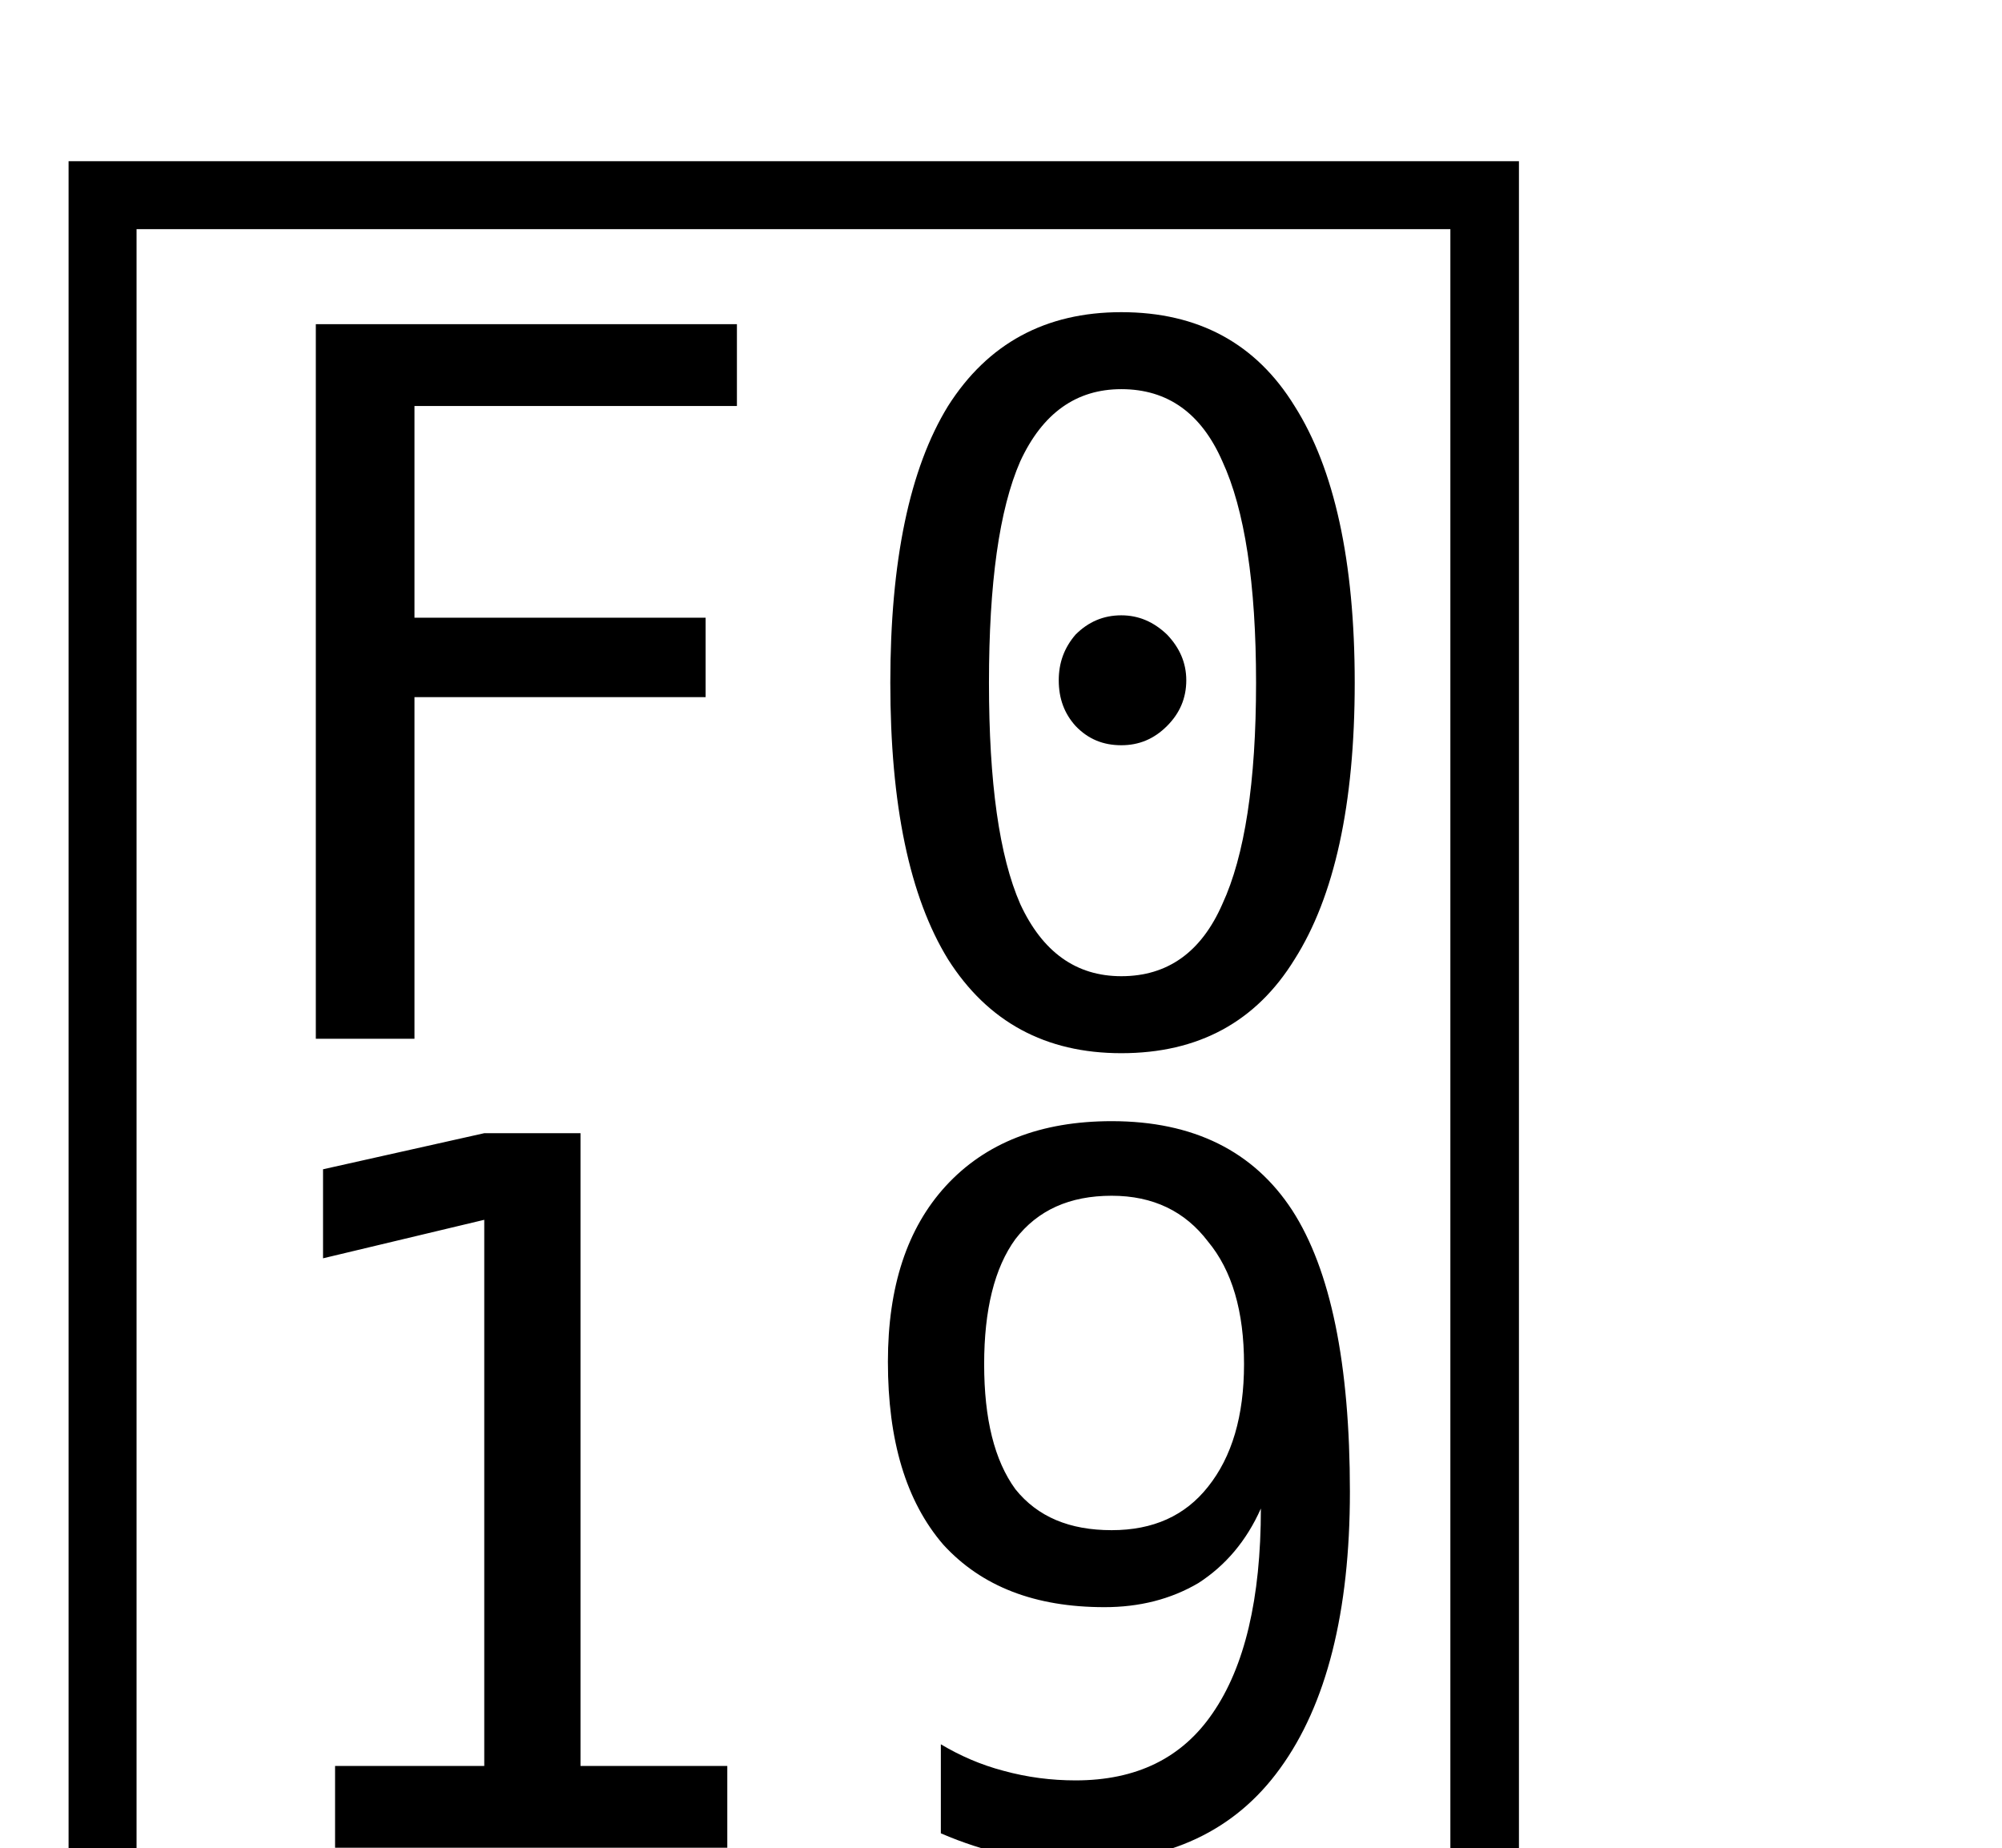
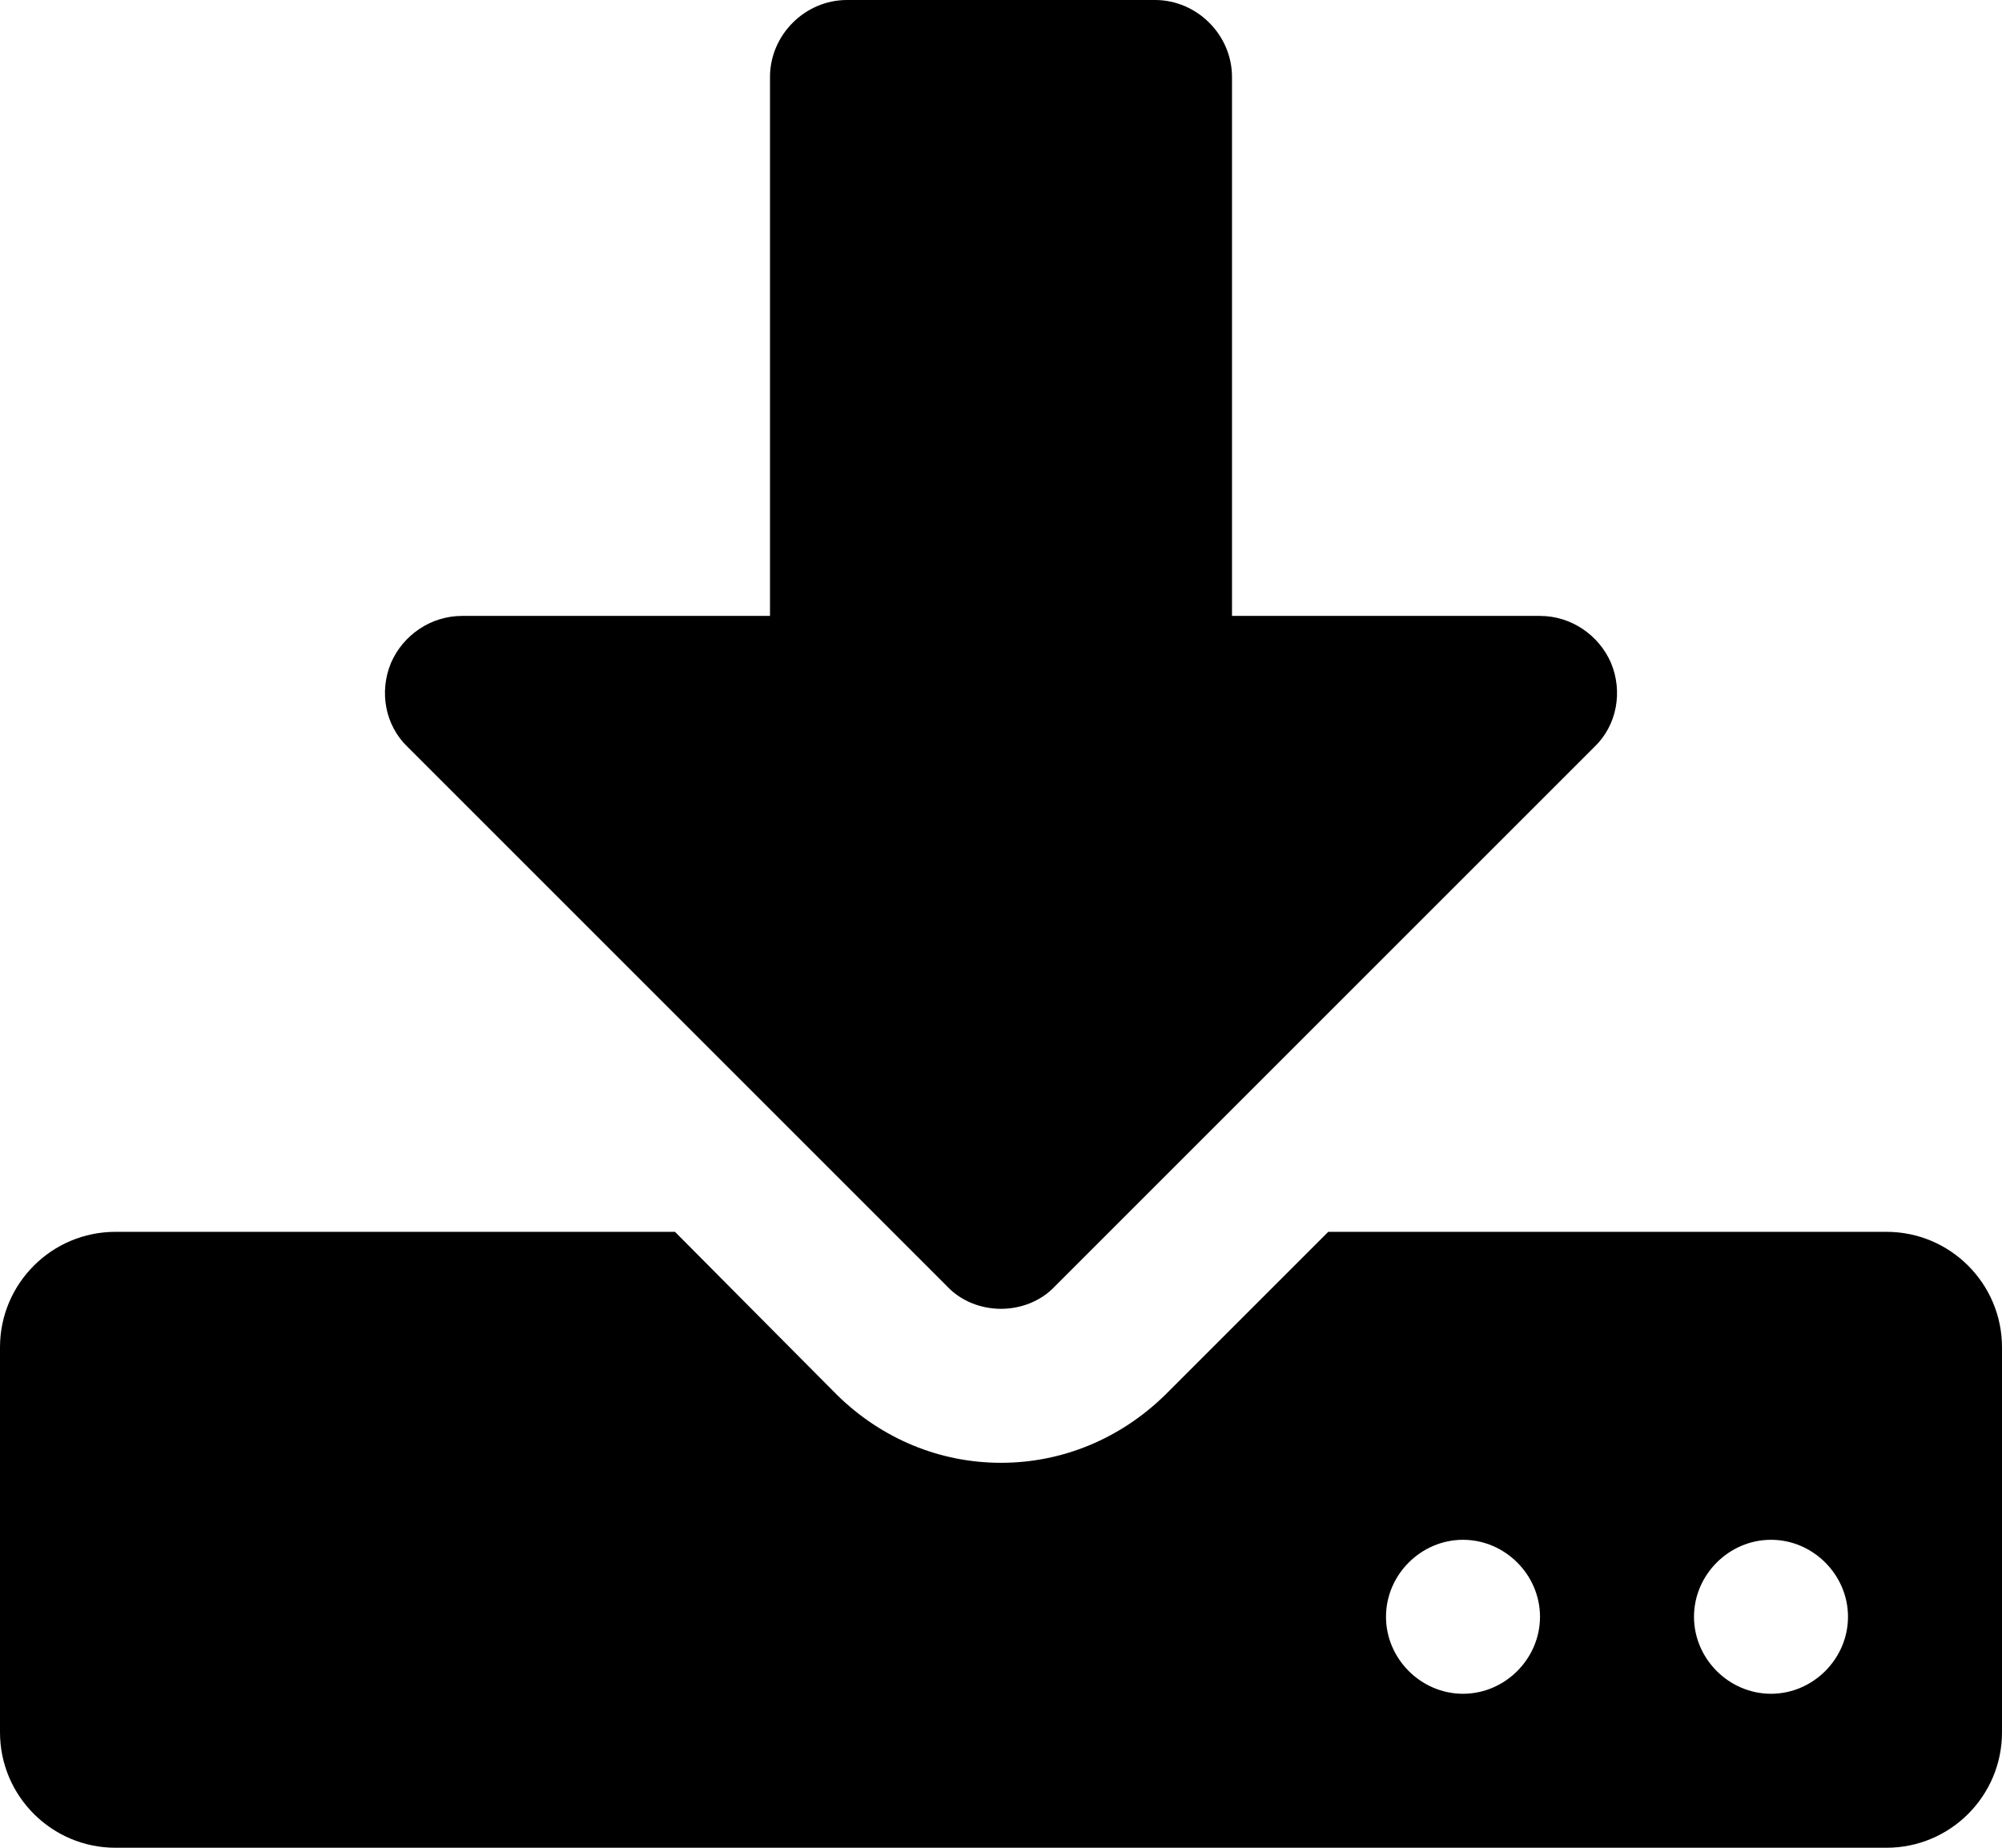
<svg xmlns="http://www.w3.org/2000/svg" width="13px" height="12px" viewBox="0 0 13 12" version="1.1">
  <defs />
-   <g id="get-started-page-designs" stroke="none" stroke-width="1" fill="none" fill-rule="evenodd" font-family="FontAwesome" font-size="14" font-weight="normal">
-     <g id="Get-started-Desktop" transform="translate(-629, -1491)" fill="#000000">
-       <text id="download---FontAwesome">
-         <tspan x="629" y="1503"></tspan>
-       </text>
-     </g>
+   <g id="get-started-page-designs" stroke="none" stroke-width="1" fill="none" fill-rule="evenodd">
+     <path d="M10,10.5 C10,10.227 9.773,10 9.5,10 C9.227,10 9,10.227 9,10.5 C9,10.773 9.227,11 9.5,11 C9.773,11 10,10.773 10,10.5 Z M12,10.5 C12,10.227 11.773,10 11.5,10 C11.227,10 11,10.227 11,10.5 C11,10.773 11.227,11 11.5,11 C11.773,11 12,10.773 12,10.5 Z M13,8.75 L13,11.25 C13,11.664 12.664,12 12.25,12 L0.75,12 C0.336,12 0,11.664 0,11.25 L0,8.75 C0,8.336 0.336,8 0.75,8 L4.383,8 L5.438,9.062 C5.727,9.344 6.102,9.5 6.5,9.5 C6.898,9.5 7.273,9.344 7.563,9.062 L8.625,8 L12.25,8 C12.664,8 13,8.336 13,8.75 Z M10.461,4.305 C10.539,4.492 10.5,4.711 10.352,4.852 L6.852,8.352 C6.758,8.453 6.625,8.5 6.5,8.5 C6.375,8.5 6.242,8.453 6.148,8.352 L2.648,4.852 C2.5,4.711 2.461,4.492 2.539,4.305 C2.617,4.125 2.797,4 3,4 L5,4 L5,0.5 C5,0.227 5.227,-1.43051147e-05 5.5,-1.43051147e-05 L7.5,-1.43051147e-05 C7.773,-1.43051147e-05 8,0.227 8,0.5 L8,4 L10,4 C10.203,4 10.383,4.125 10.461,4.305 Z" id="download---FontAwesome" fill="#000000" />
  </g>
</svg>
